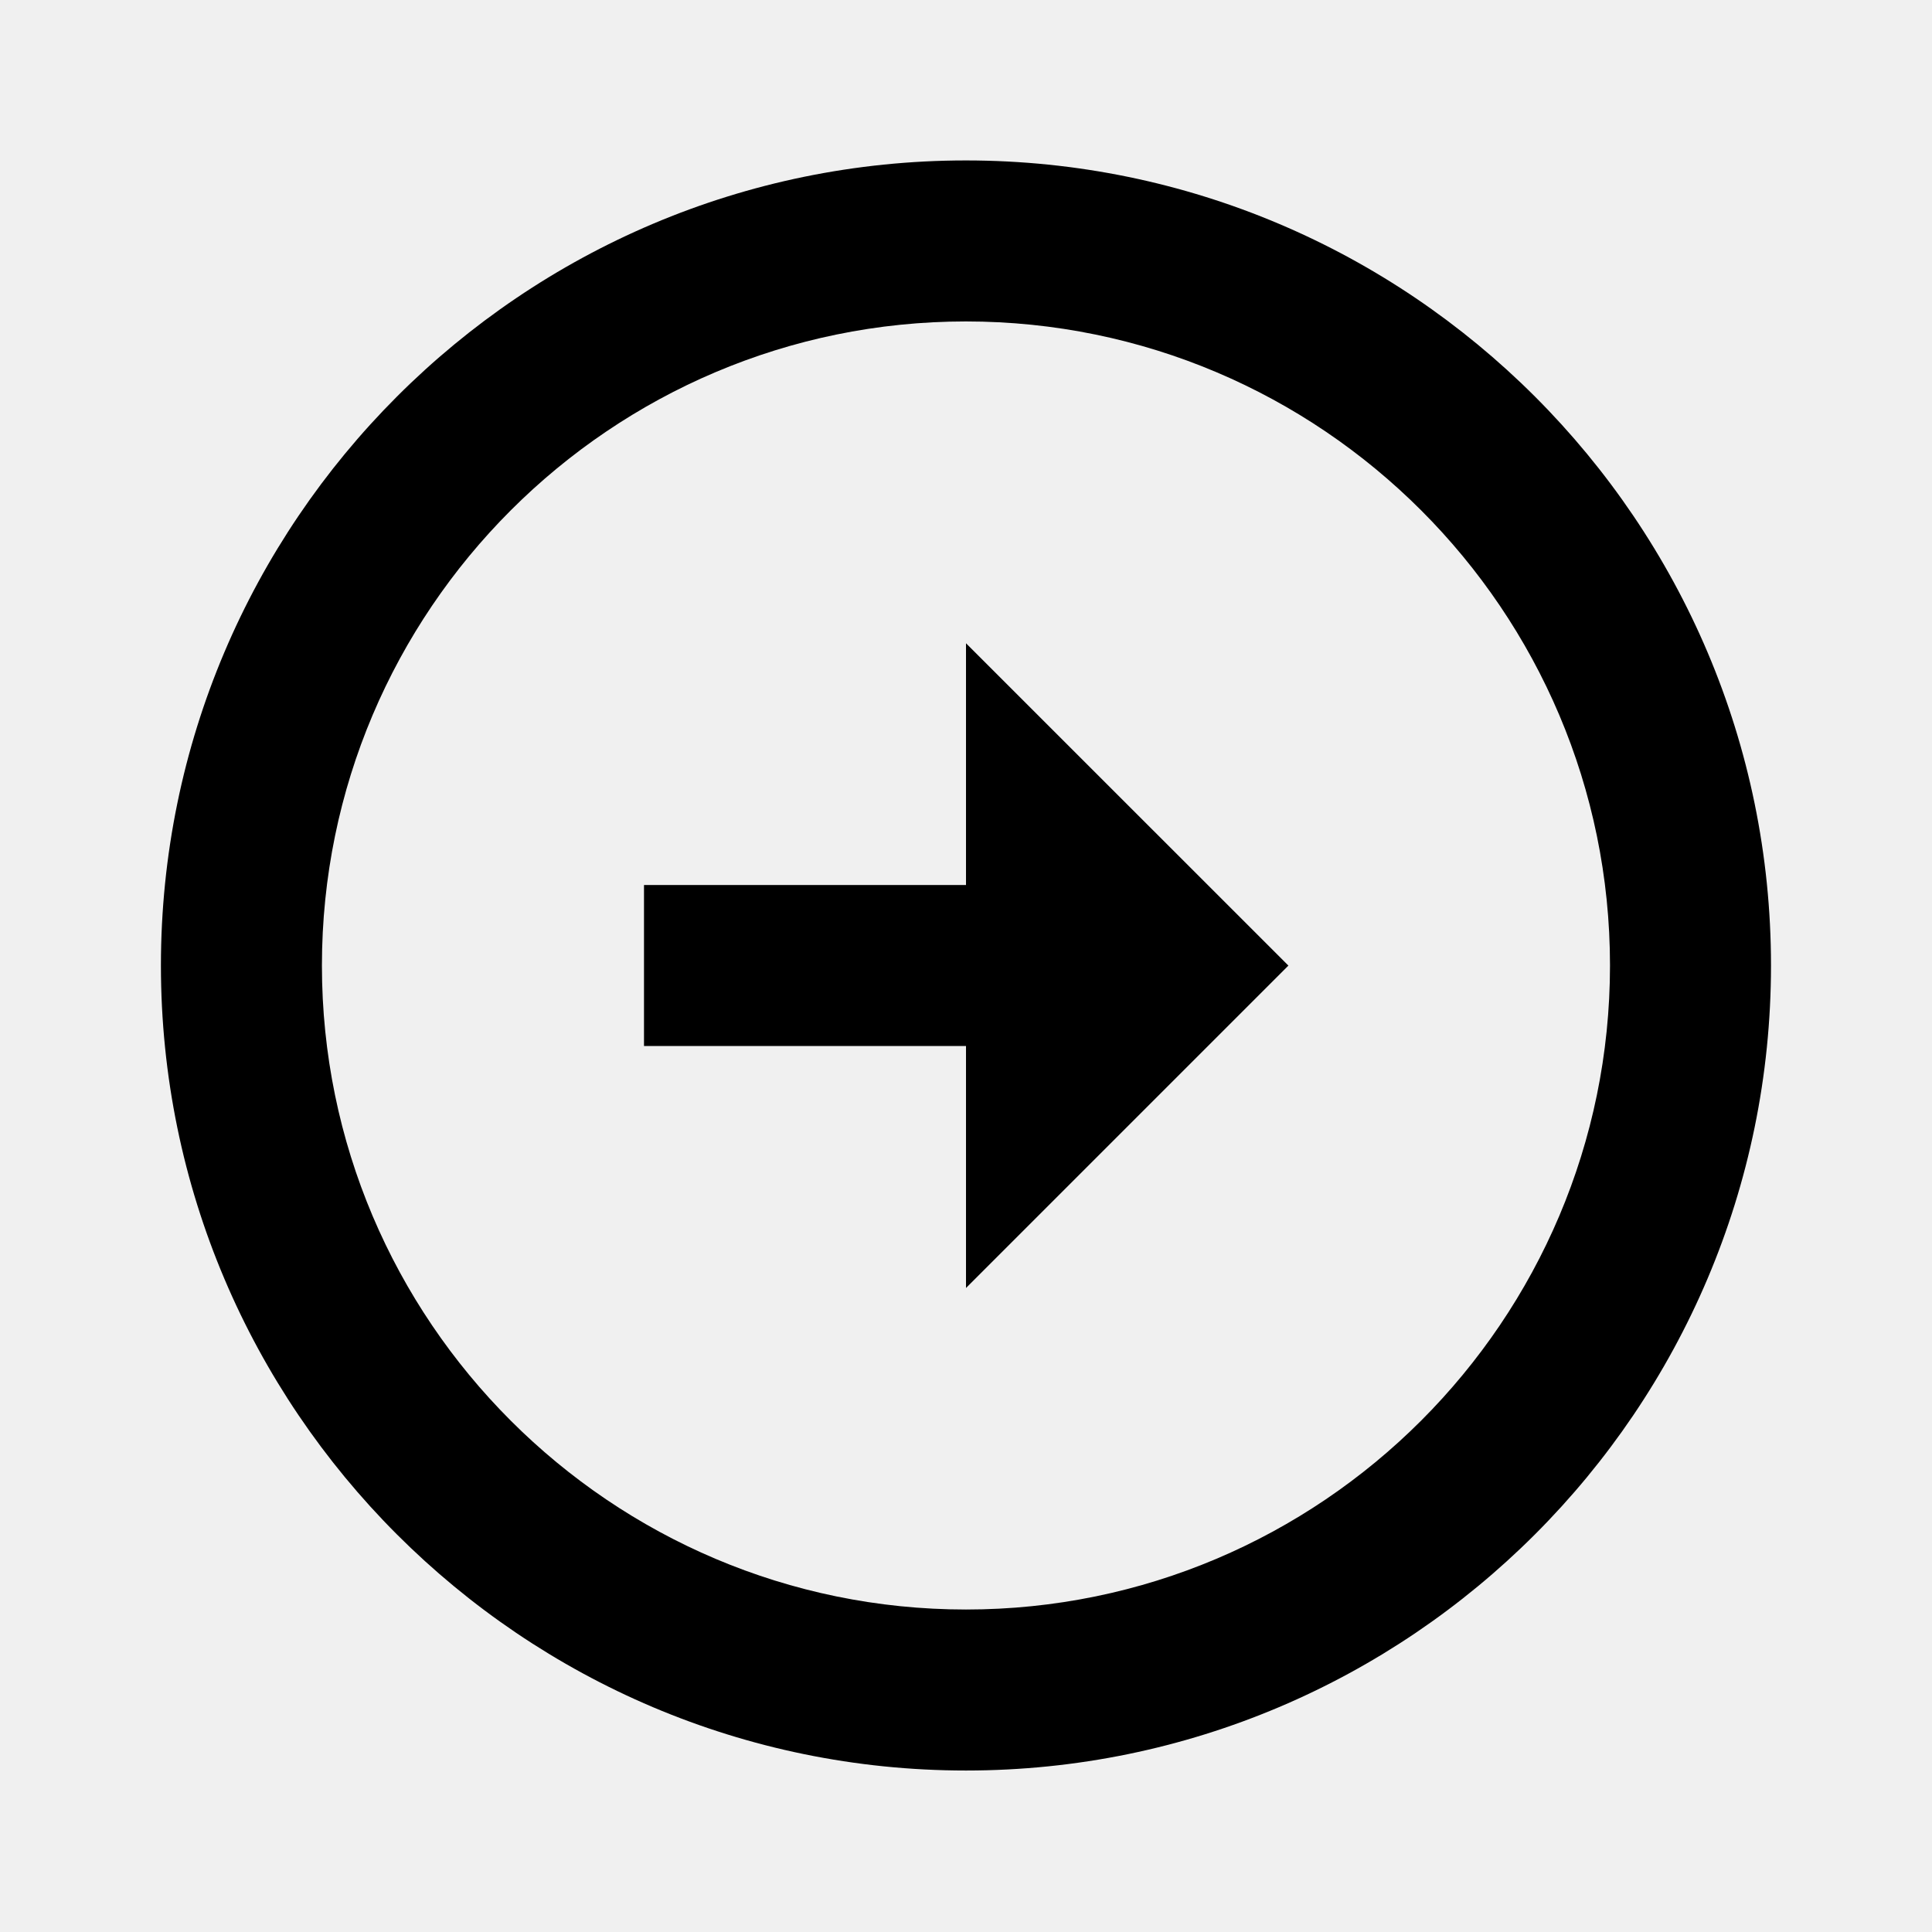
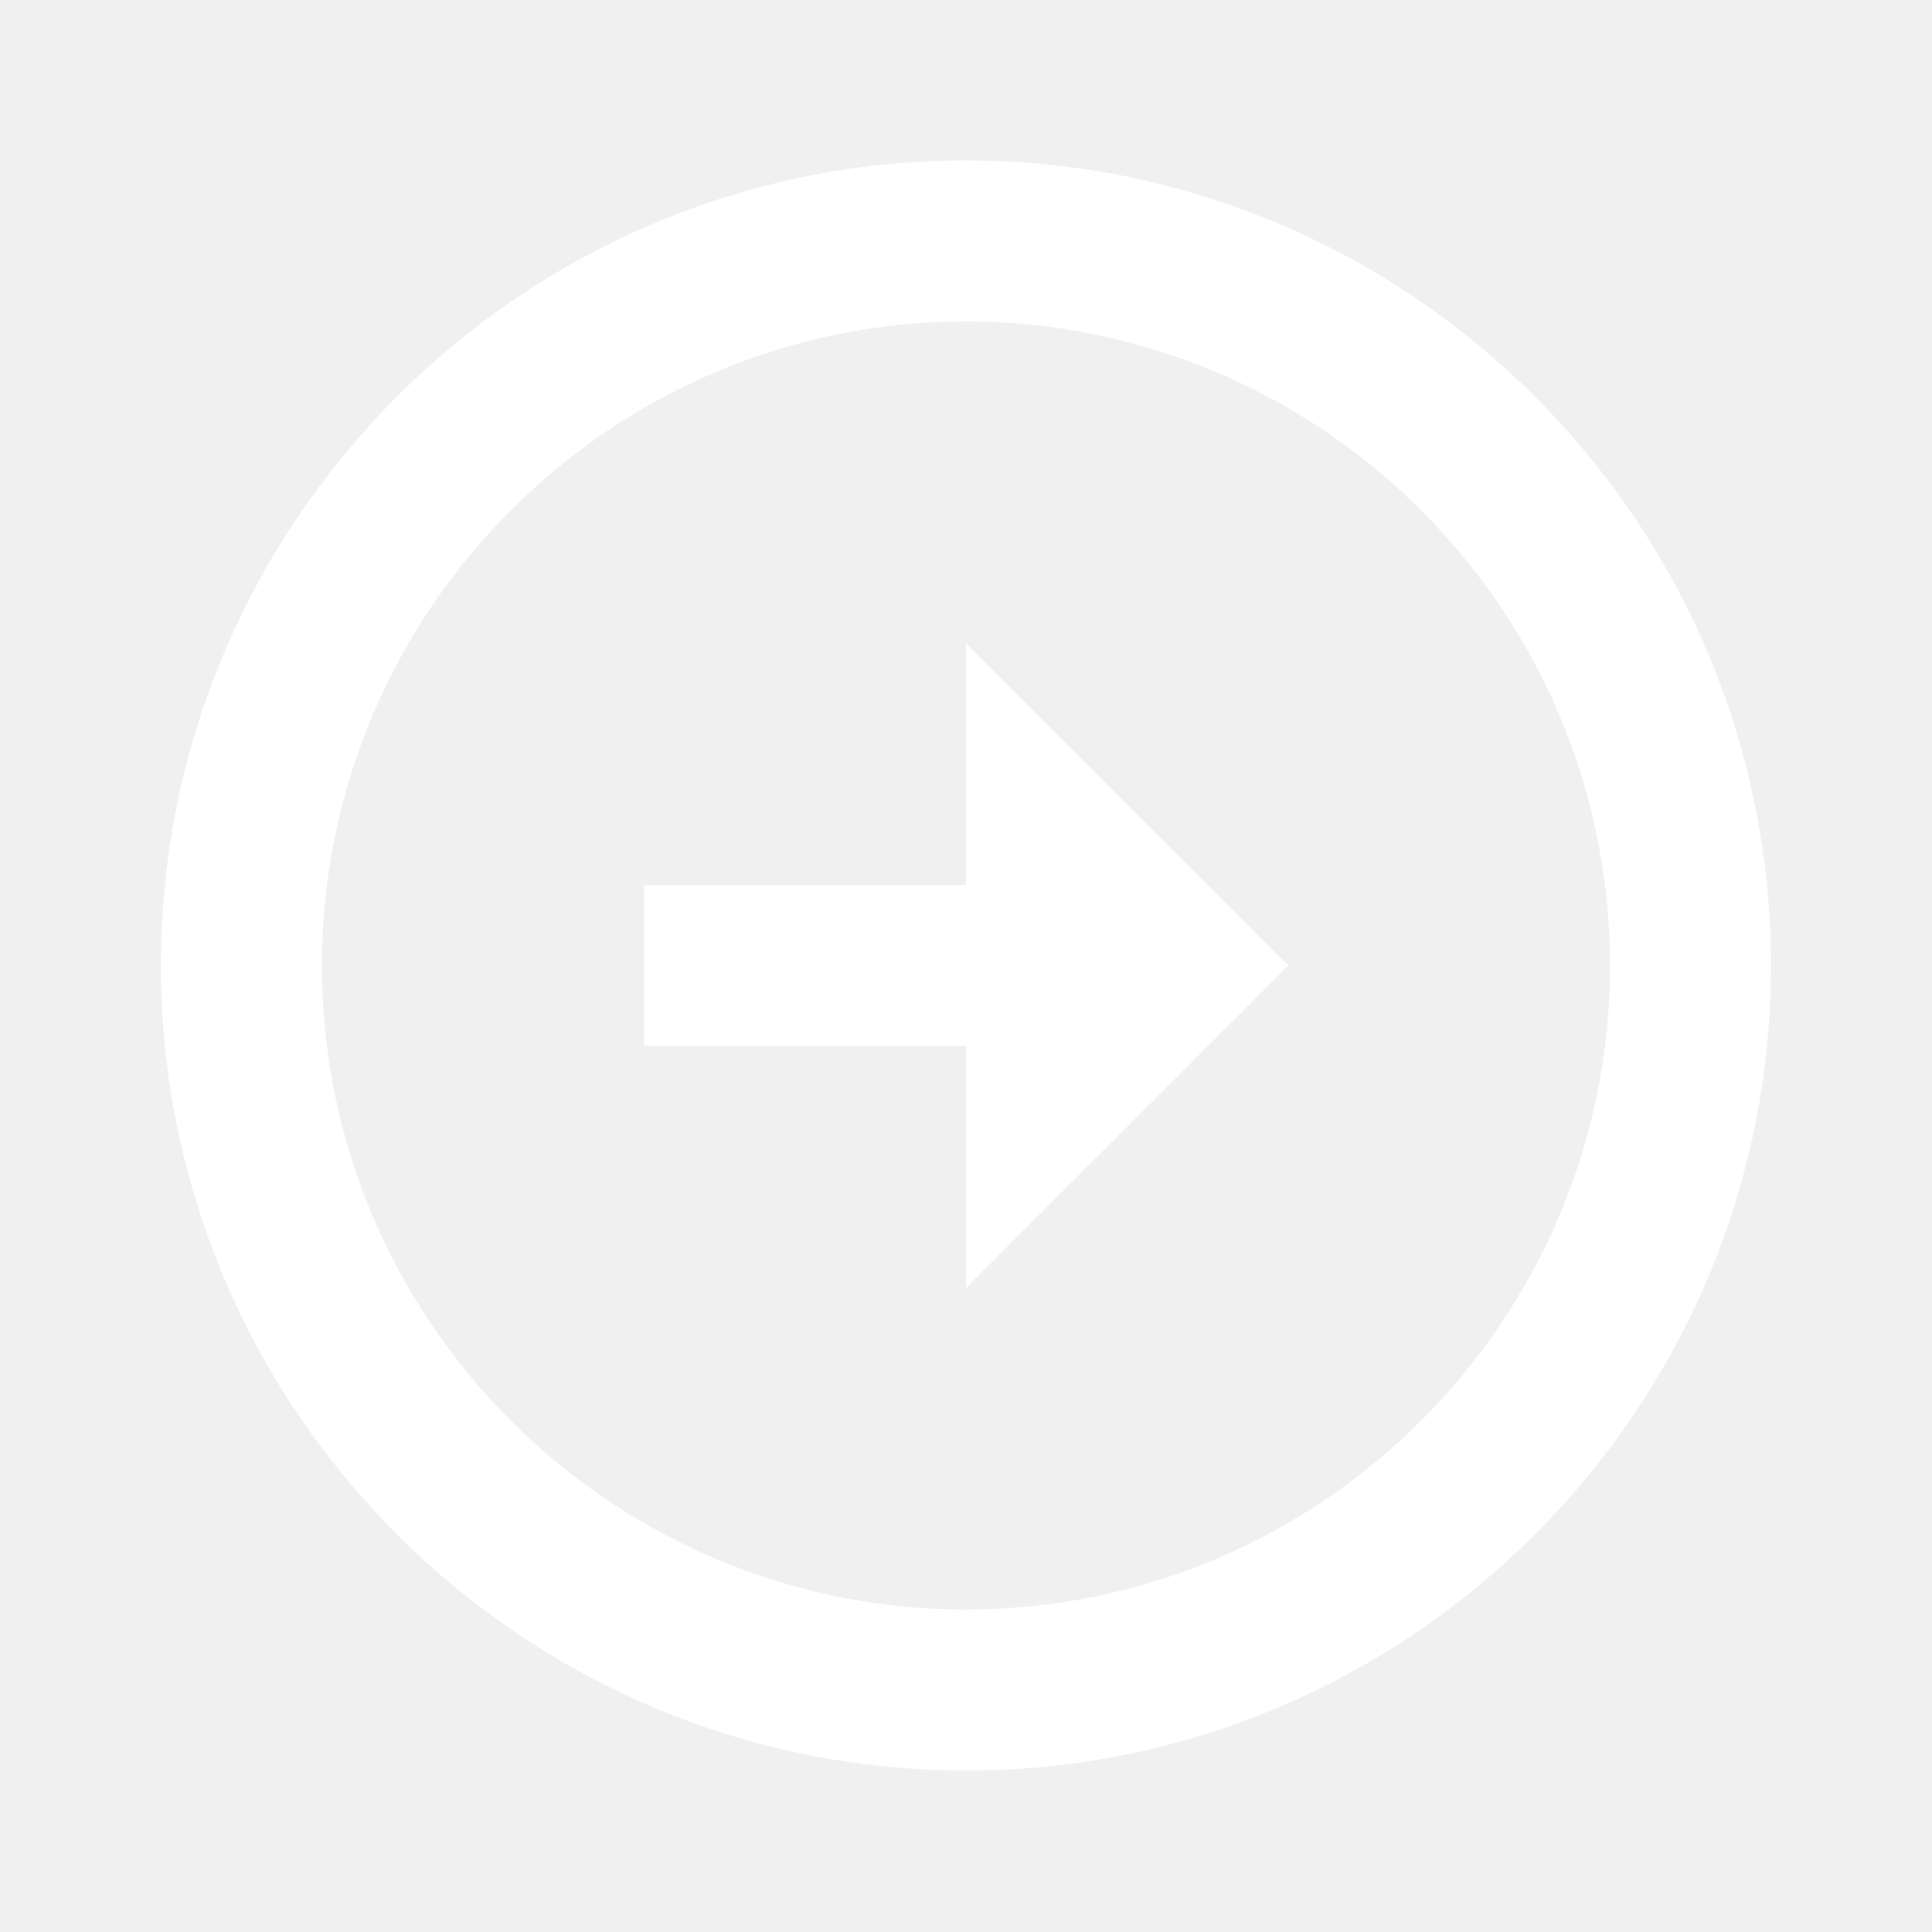
- <svg xmlns="http://www.w3.org/2000/svg" width="50" height="50" viewBox="0 0 24 24" style="fill: rgba(0, 0, 0, 1);transform: ;msFilter:;">
+ <svg xmlns="http://www.w3.org/2000/svg" width="50" height="50" viewBox="0 0 24 24" style="fill: #ffffff;transform: ;msFilter:;">
  <path d="M11.999 1.993c-5.514.001-10 4.487-10 10.001s4.486 10 10.001 10c5.513 0 9.999-4.486 10-10 0-5.514-4.486-10-10.001-10.001zM12 19.994c-4.412 0-8.001-3.589-8.001-8s3.589-8 8-8.001C16.411 3.994 20 7.583 20 11.994c-.001 4.411-3.59 8-8 8z" />
  <path d="M12 10.994H8v2h4V16l4.005-4.005L12 7.991z" />
</svg>
